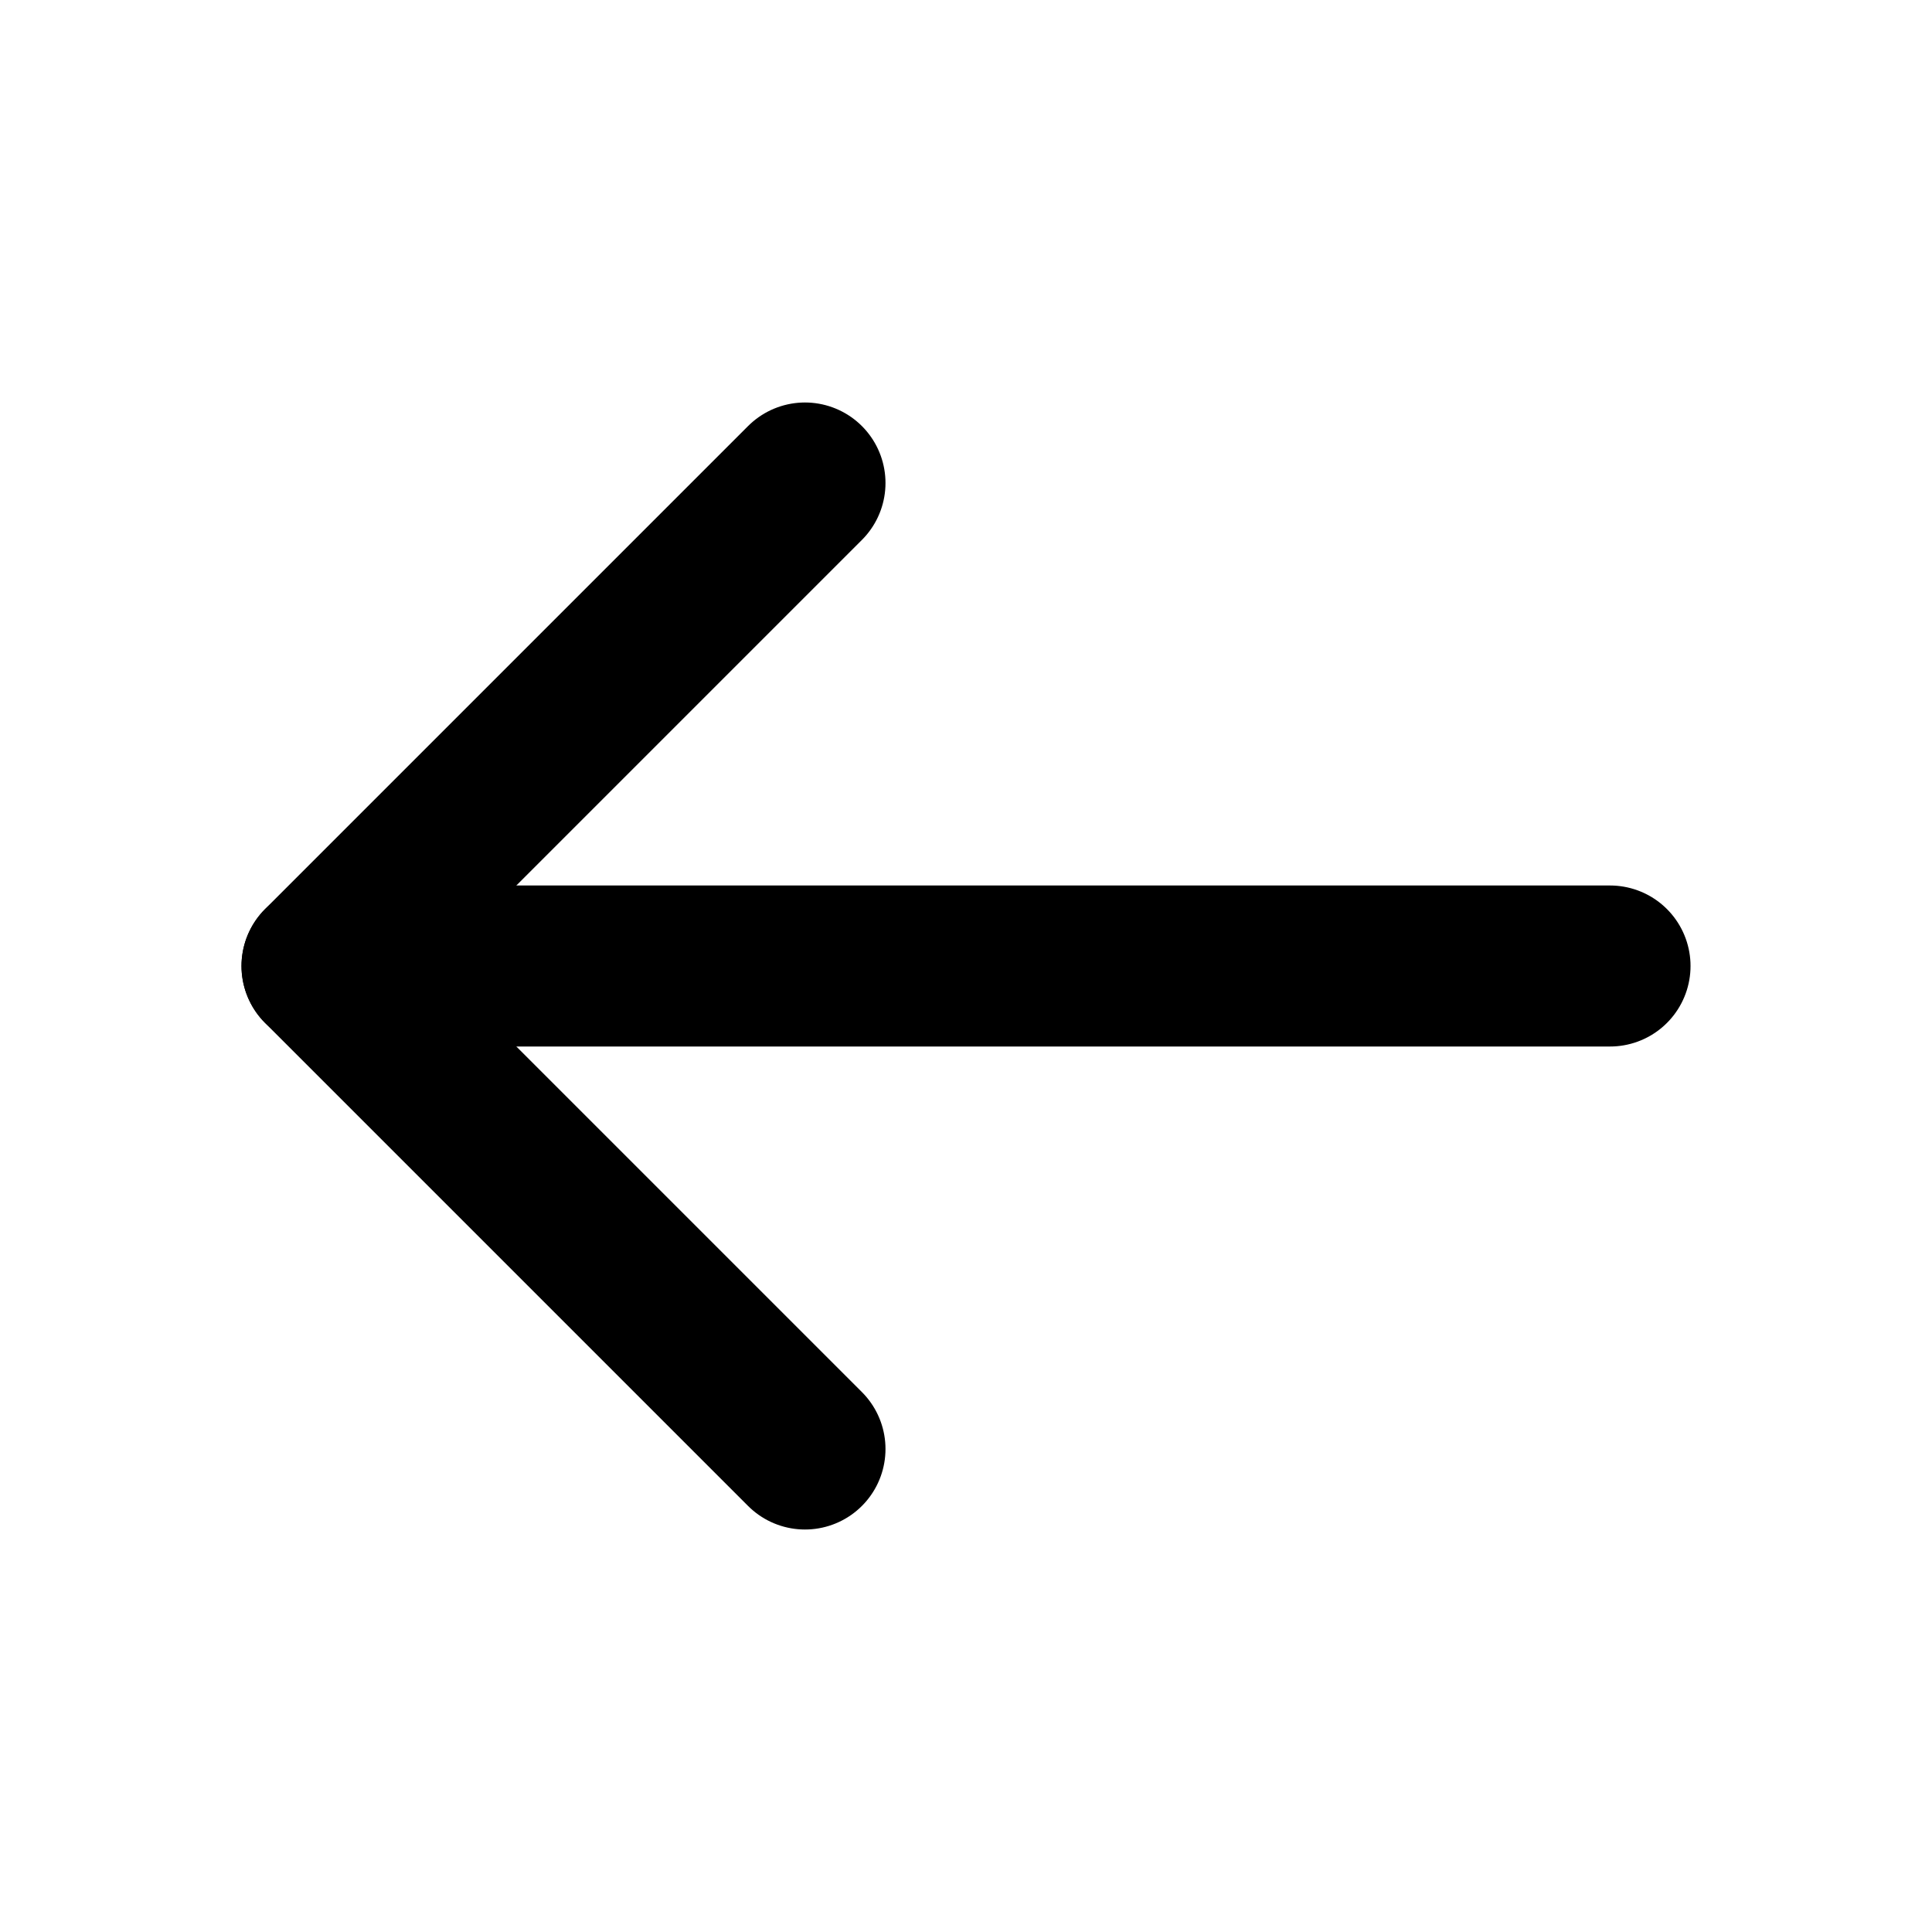
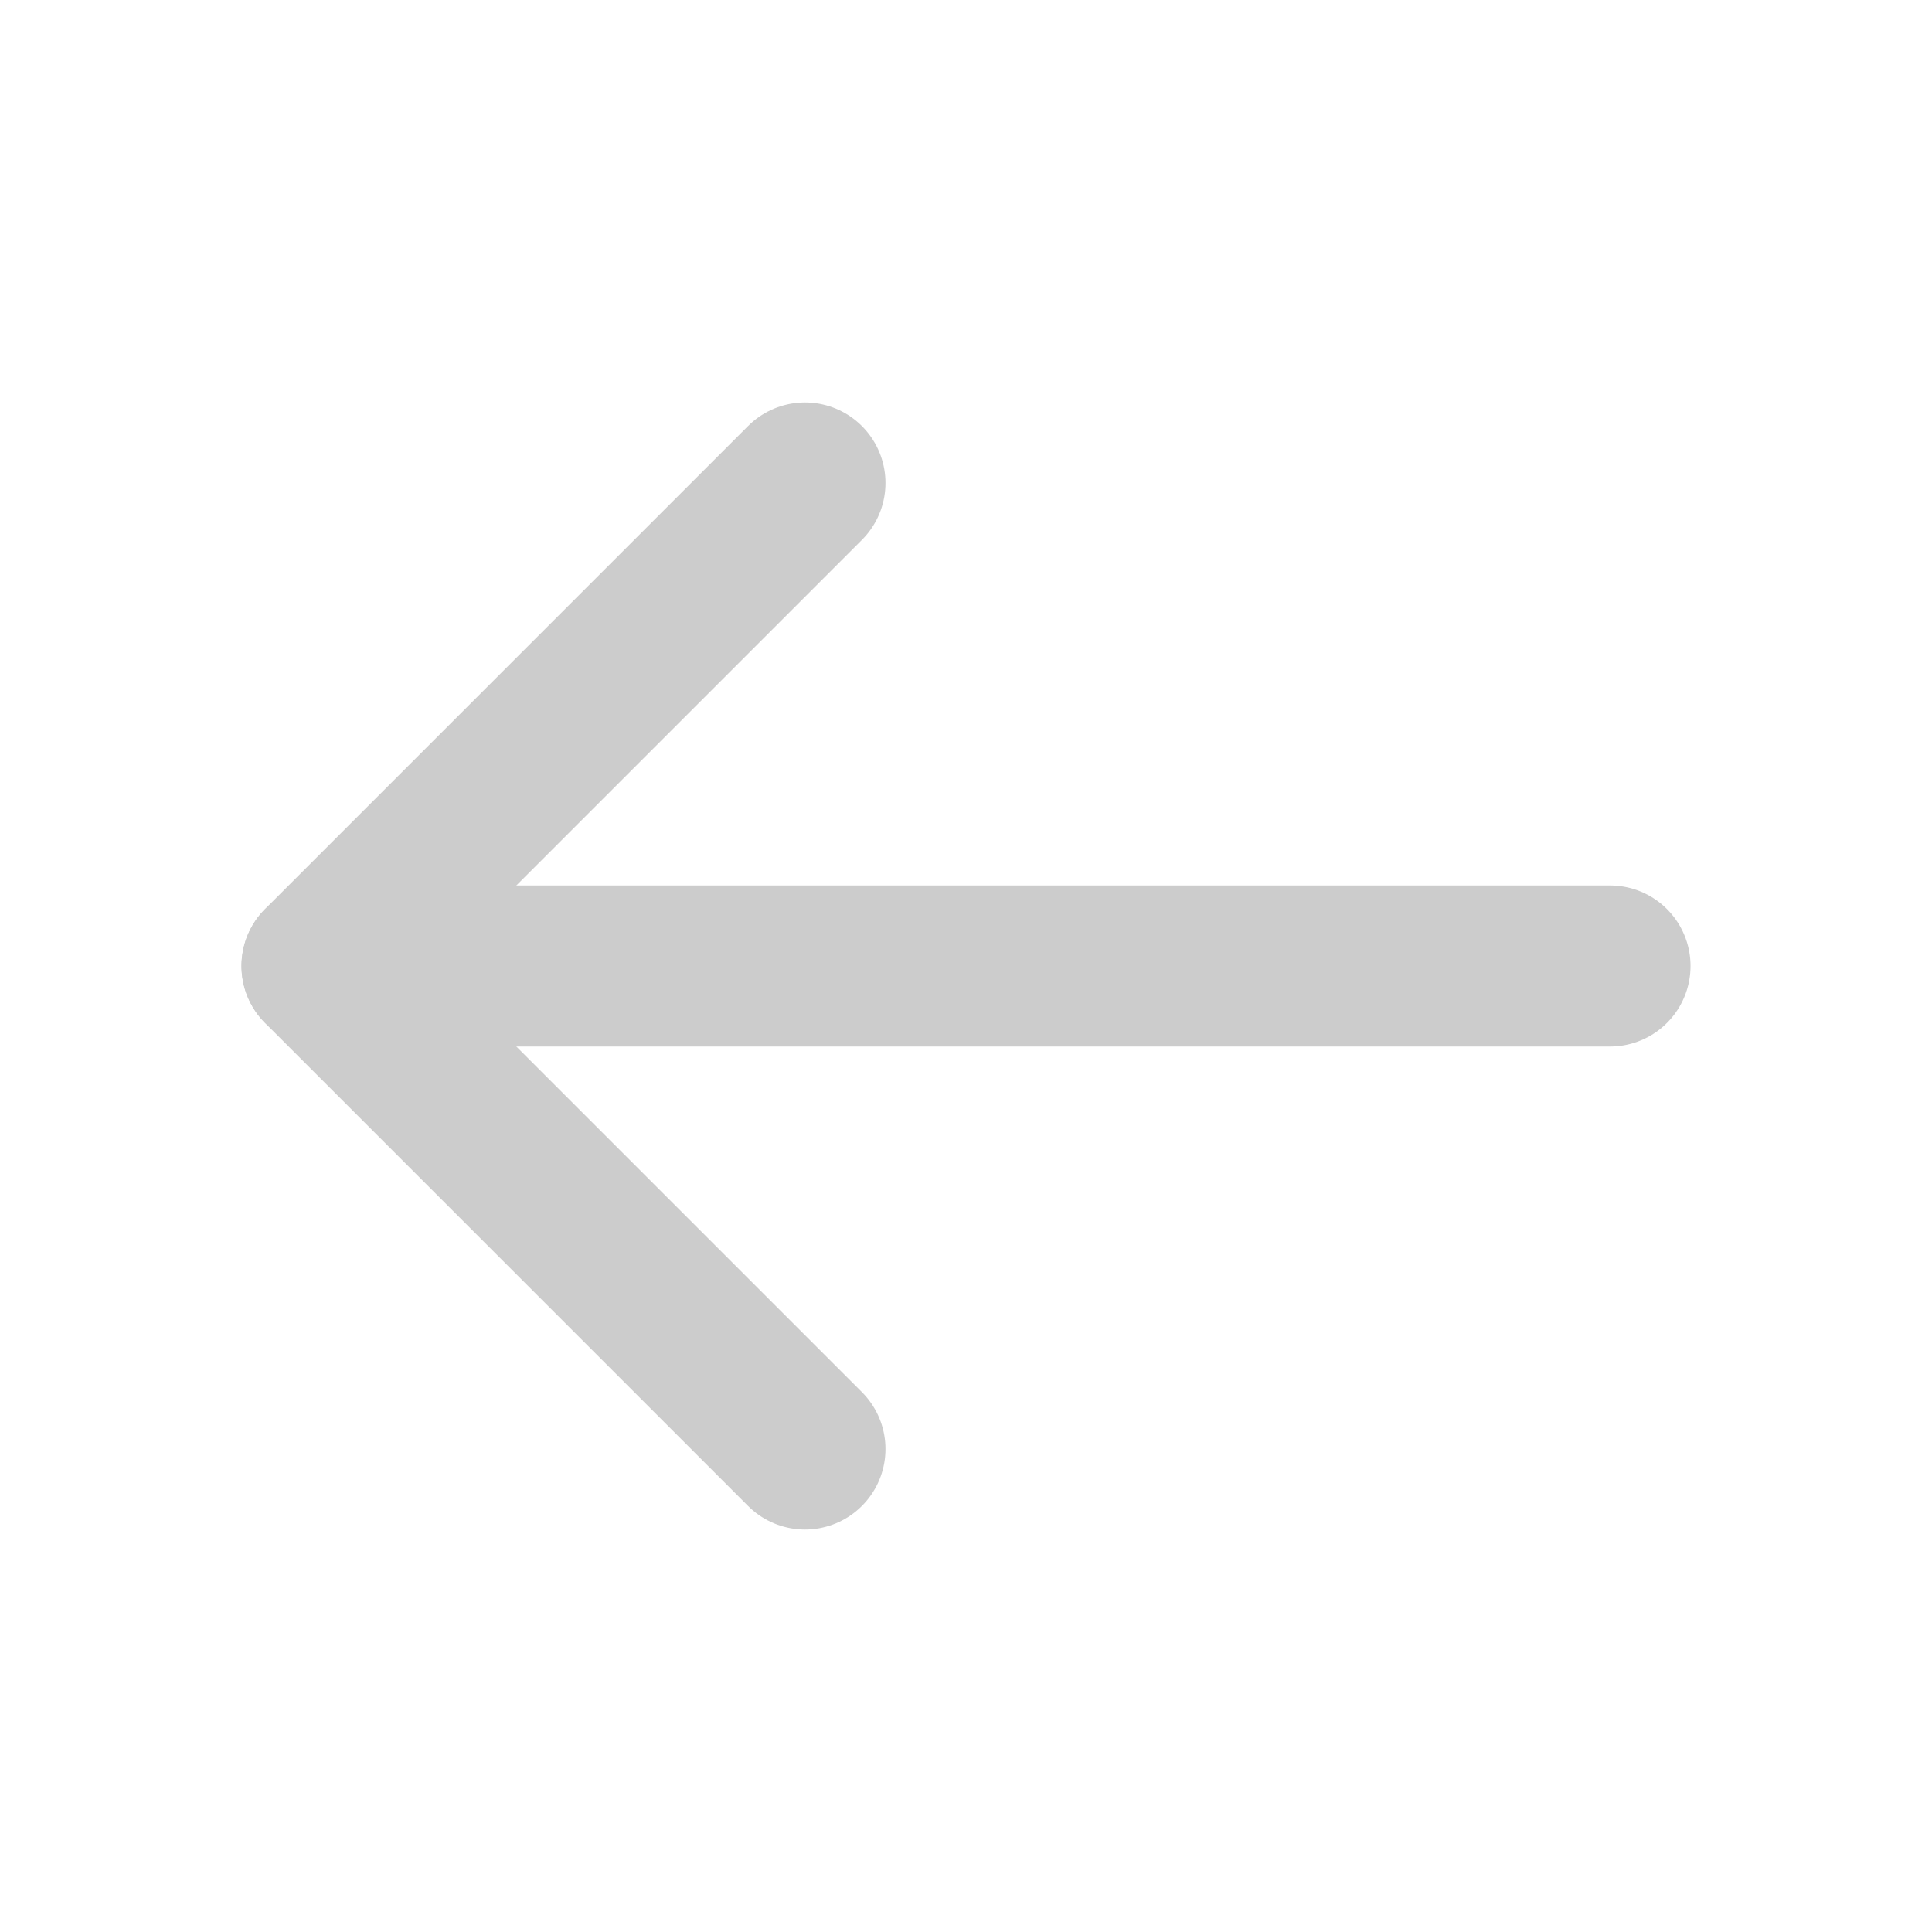
<svg xmlns="http://www.w3.org/2000/svg" version="1.1" width="32" height="32" viewBox="0 0 32 32">
-   <path fill="none" stroke-linejoin="round" stroke-linecap="round" stroke-miterlimit="4" stroke-width="2.667" stroke="#000" d="M26.667 16h-21.333" />
-   <path fill="none" stroke-linejoin="round" stroke-linecap="round" stroke-miterlimit="4" stroke-width="2.667" stroke="#000" d="M13.333 24l-8-8 8-8" />
+   <path fill="none" stroke="#ccc" stroke-linejoin="round" stroke-linecap="round" stroke-miterlimit="4" stroke-width="2.667" d="M26.667 16h-21.333" />
+   <path fill="none" stroke="#ccc" stroke-linejoin="round" stroke-linecap="round" stroke-miterlimit="4" stroke-width="2.667" d="M13.333 24l-8-8 8-8" />
</svg>
